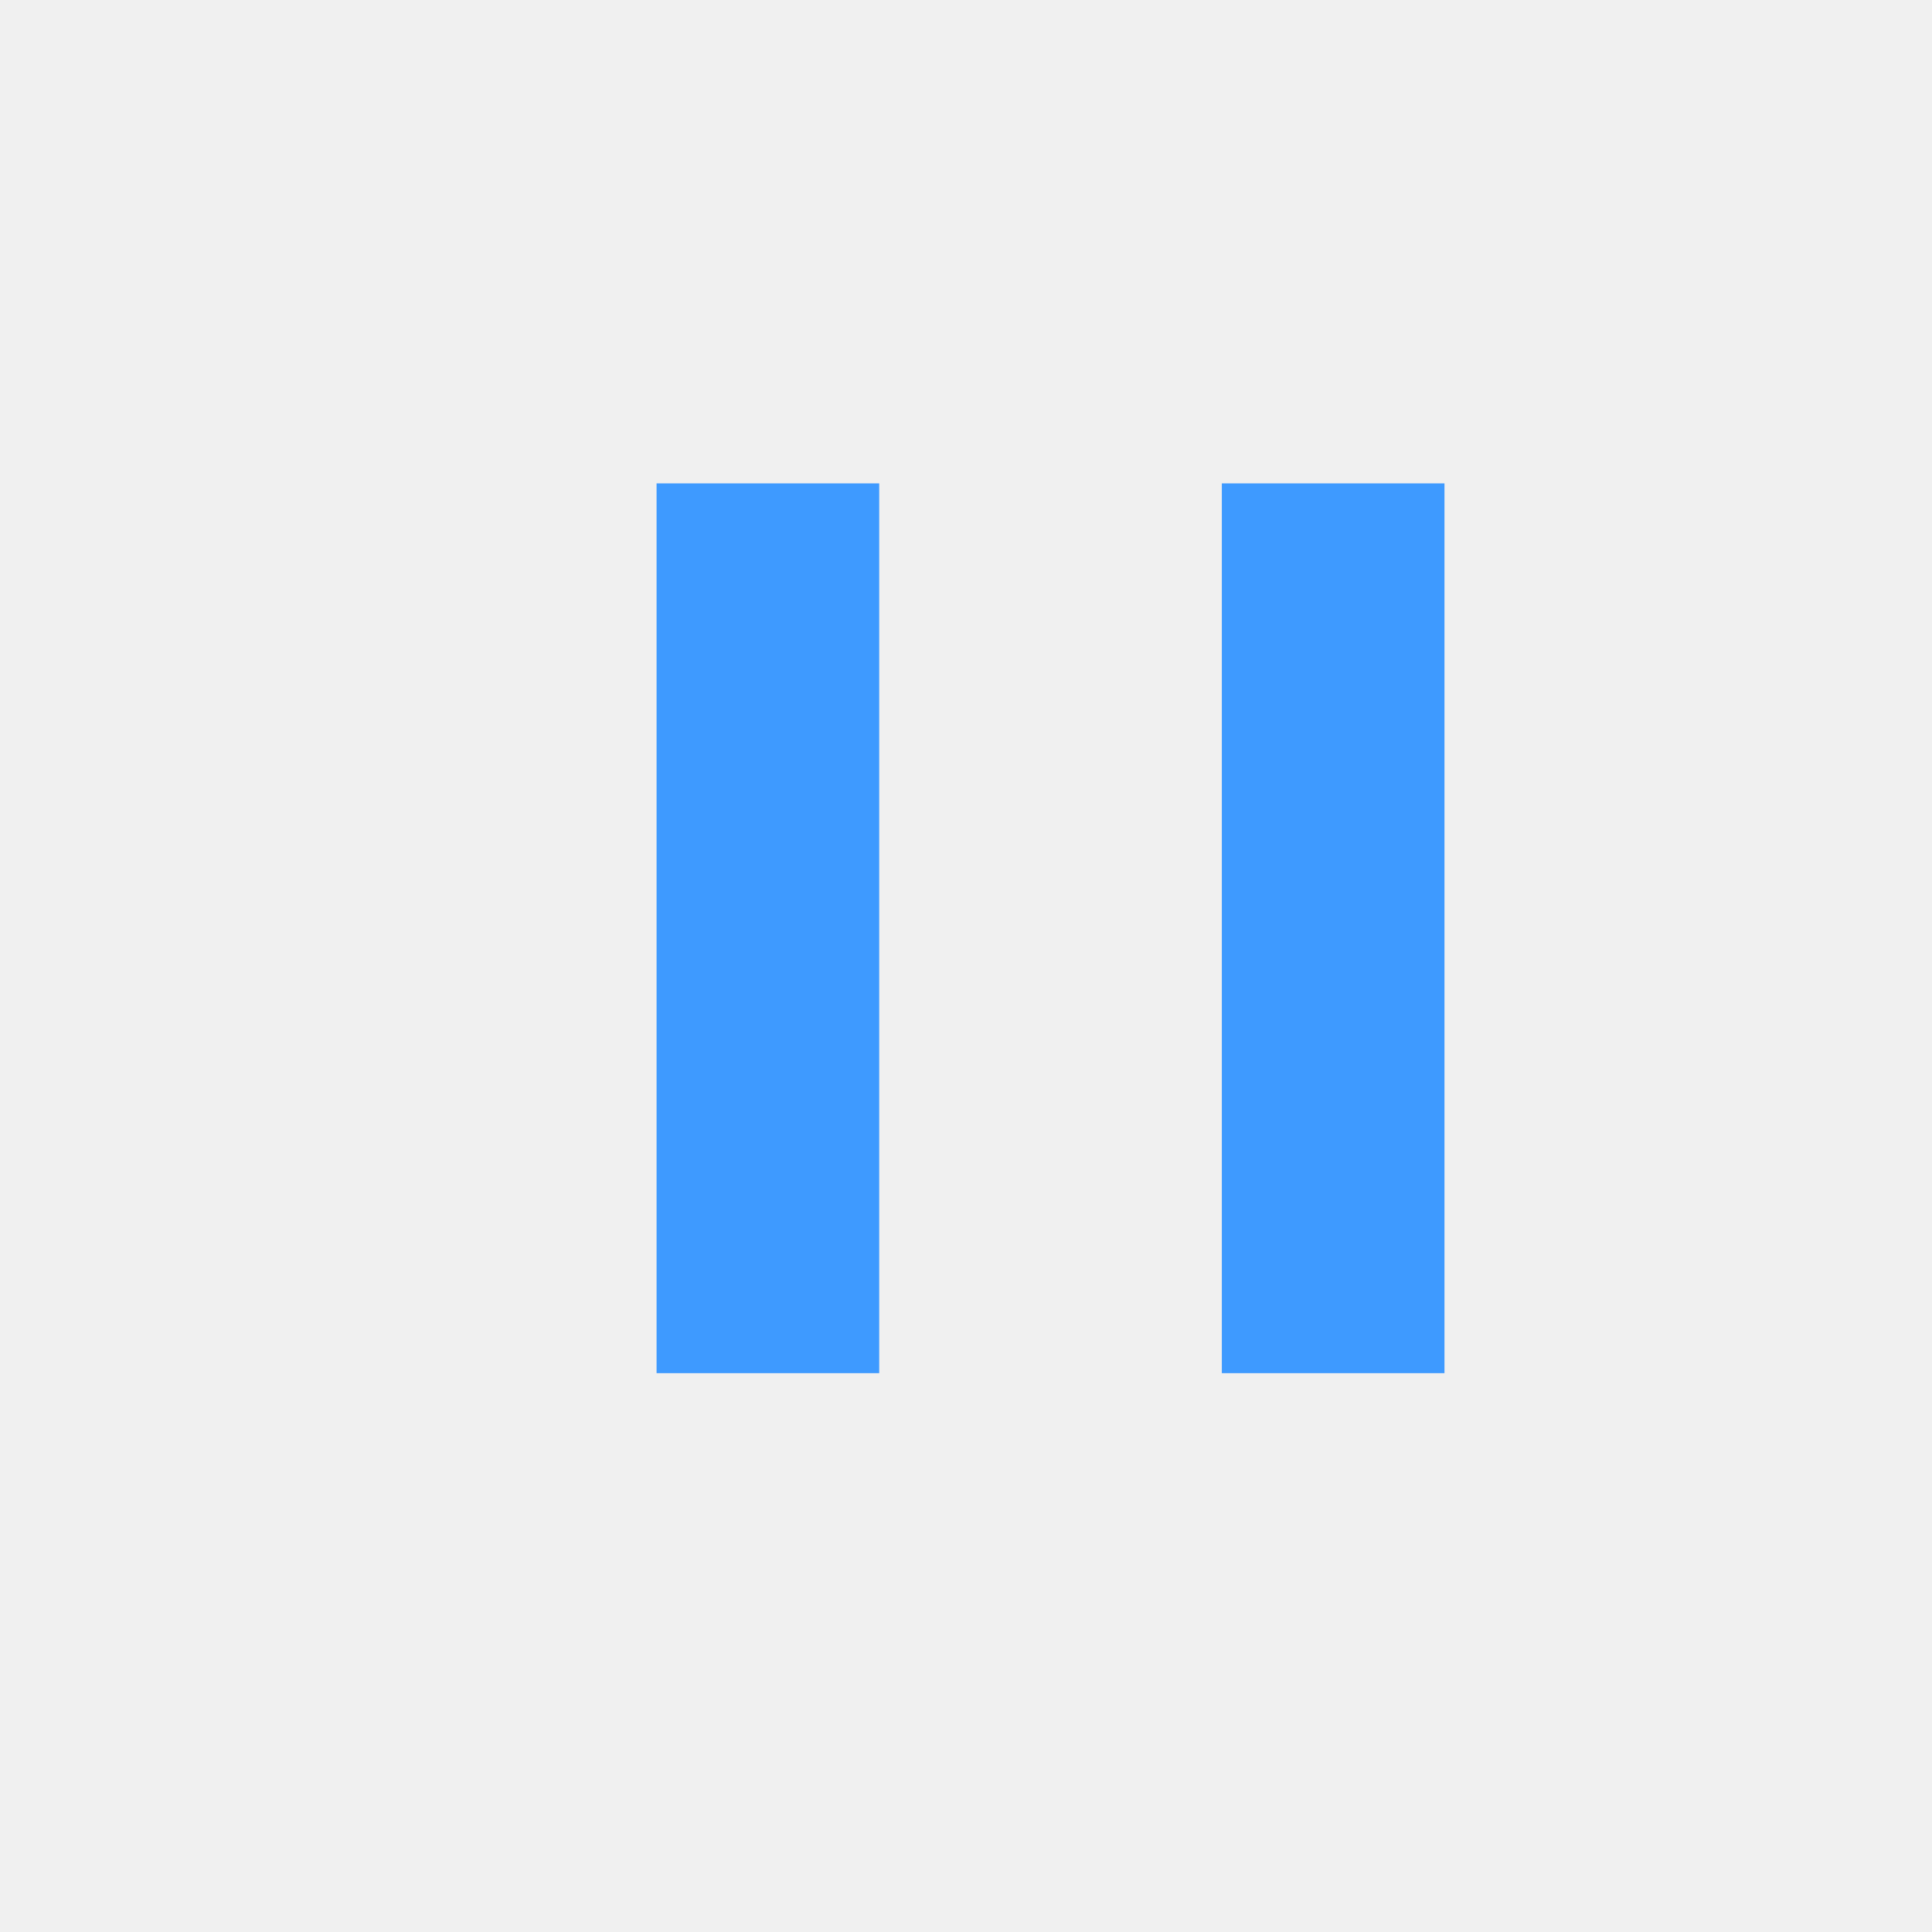
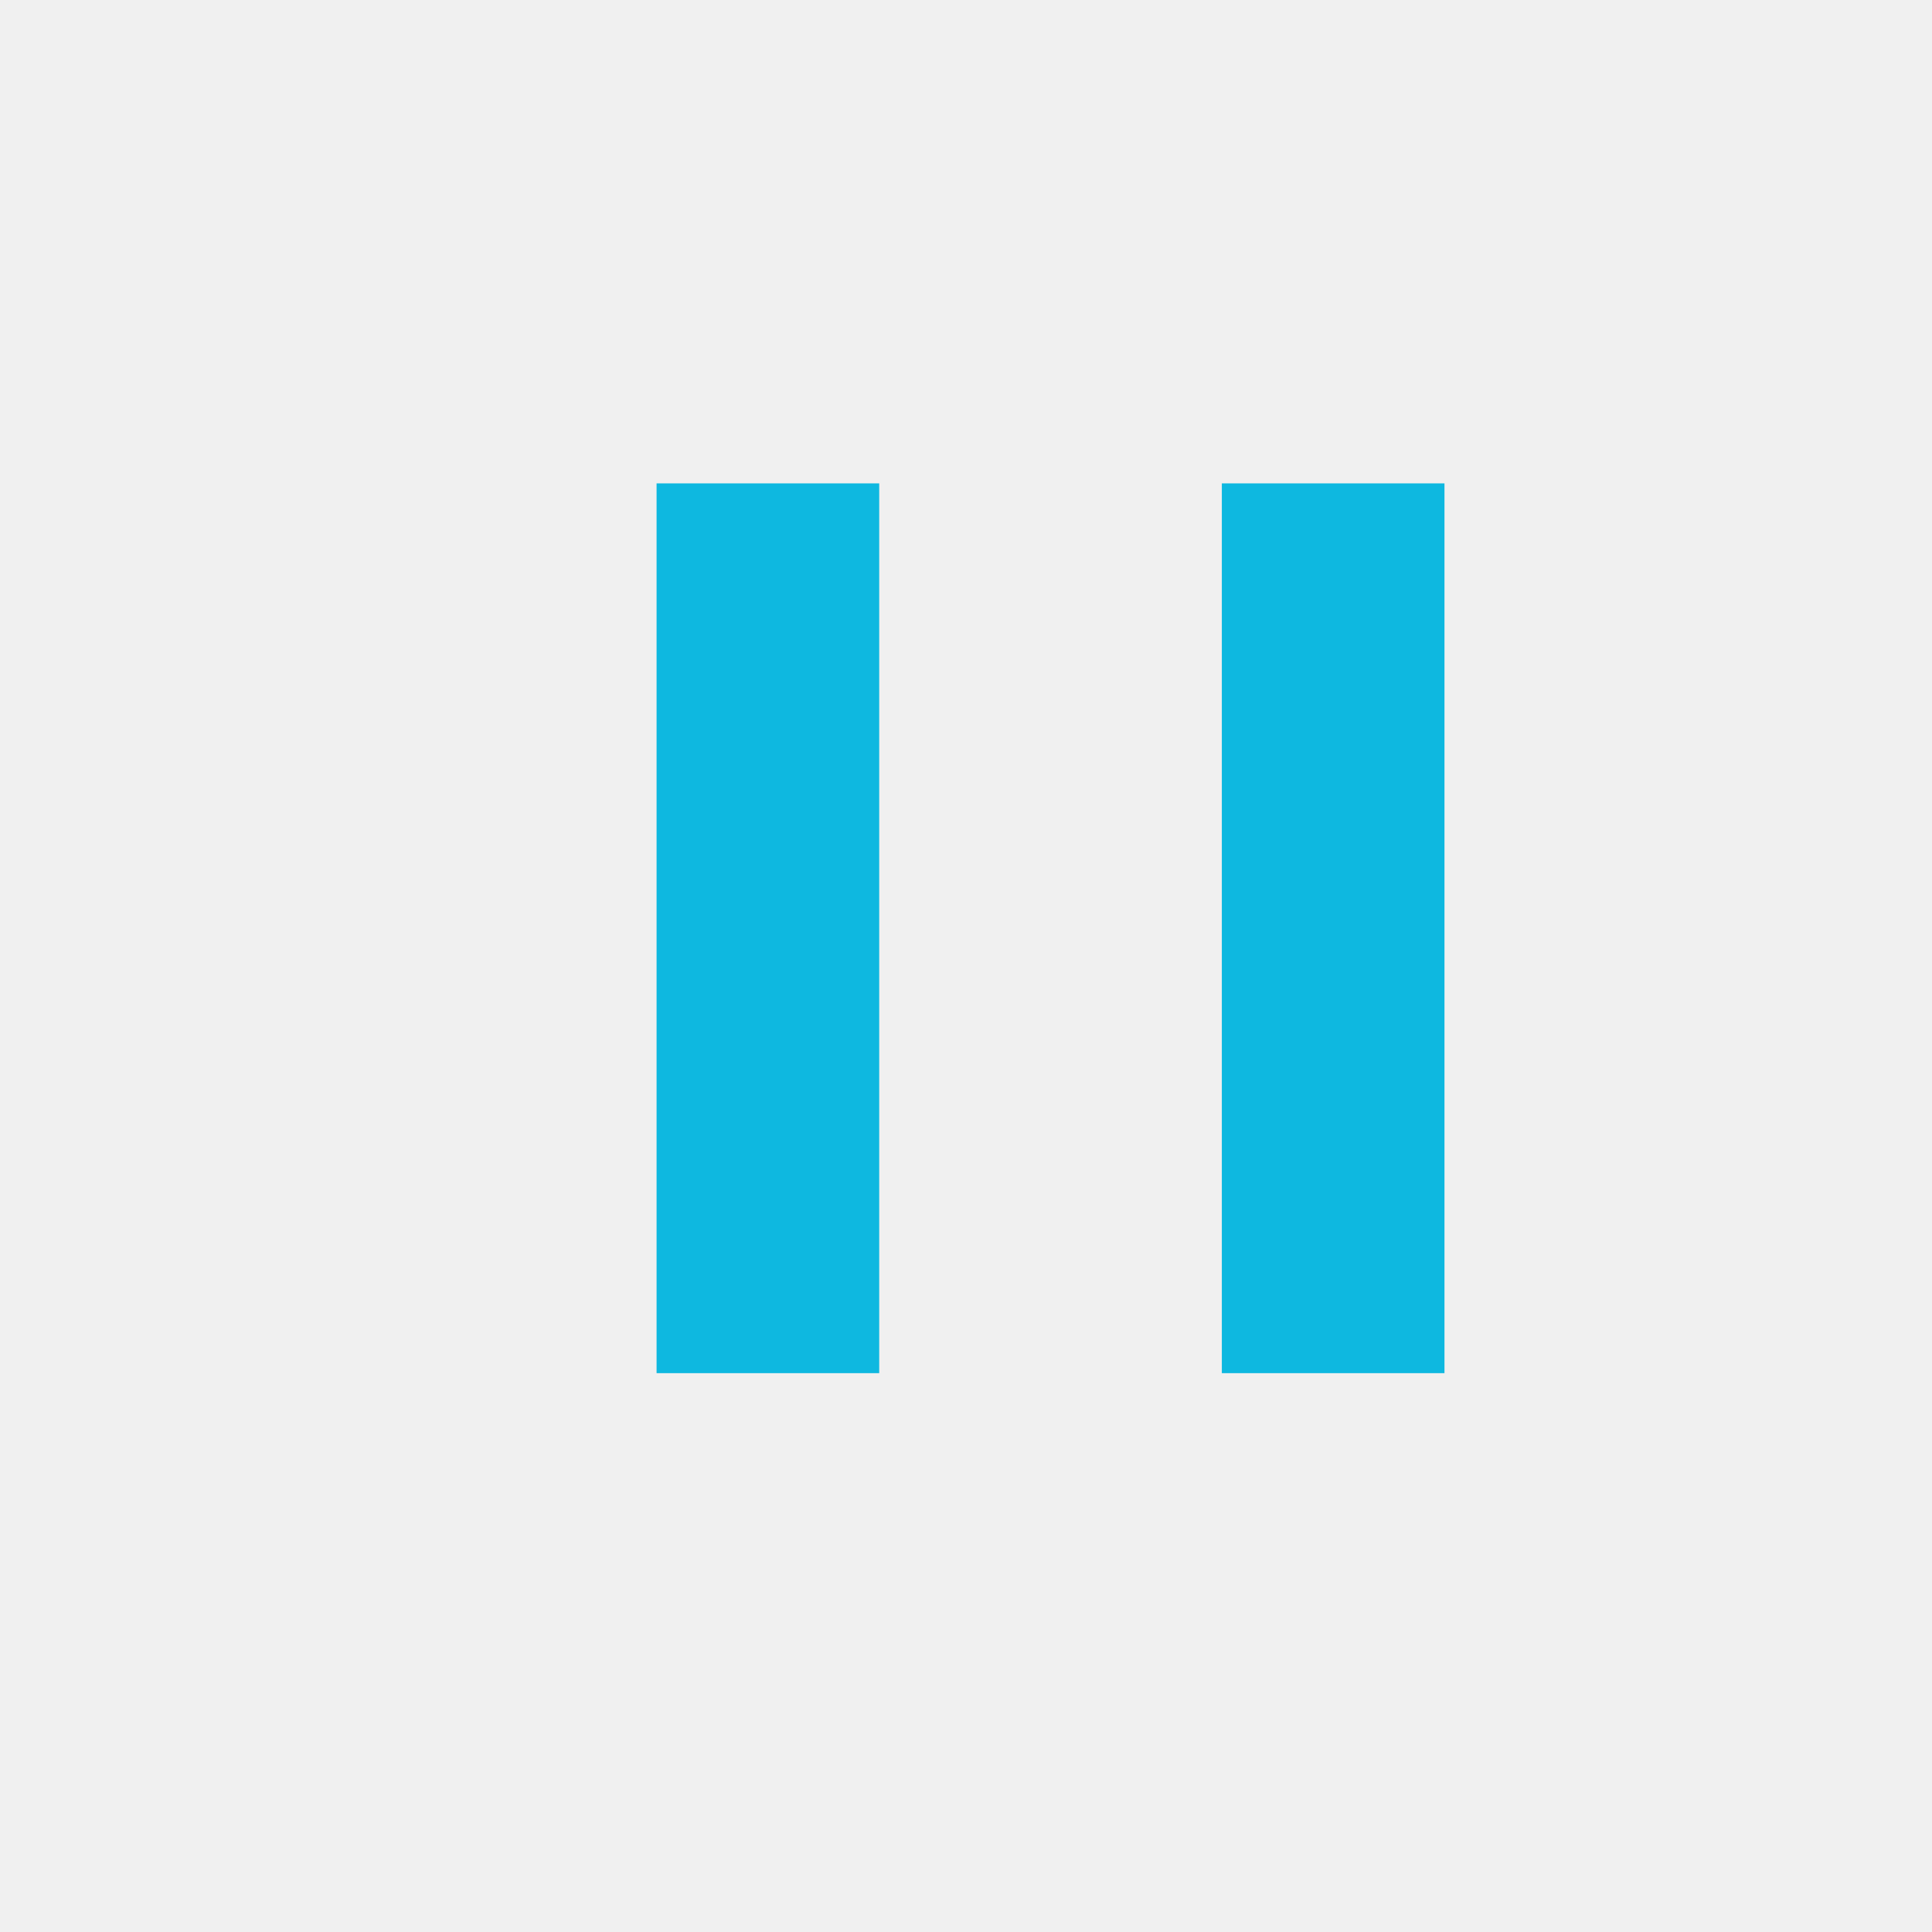
<svg xmlns="http://www.w3.org/2000/svg" version="1.1" id="Calque_1" x="0px" y="0px" viewBox="0 0 512 512" style="enable-background:new 0 0 512 512;" xml:space="preserve">
  <style type="text/css">
	.st0{display:none;fill:#3E9AFF;}
	.st1{display:none;fill:#0677C4;}
	.st2{display:none;fill:#FFFFFF;enable-background:new    ;}
	.st3{font-family:'ArialMT';}
	.st4{font-size:72.007px;}
- 	.st5{fill:#3E9AFF;}
+ 	.st5{fill:#0EB8E0;}
</style>
  <path class="st0" d="M437,61H75C33.6,61,0,94.6,0,136v240c0,41.4,33.6,75,75,75h362c41.4,0,75-33.6,75-75V136  C512,94.6,478.4,61,437,61z" />
  <path class="st1" d="M512,136v240c0,41.4-33.6,75-75,75H256V61h181C478.4,61,512,94.6,512,136z" />
  <path class="st0" d="M260.7,176.3L174,128.1v235.8l86.7-49.9l122.1-70L260.7,176.3z" />
  <text transform="matrix(1 0 0 1 142.0869 450.6191)" class="st2 st3 st4">C A S A</text>
  <rect x="174" y="128.1" class="st5" width="59" height="235.8" />
  <rect x="323.8" y="128.1" class="st5" width="59" height="235.8" />
</svg>
